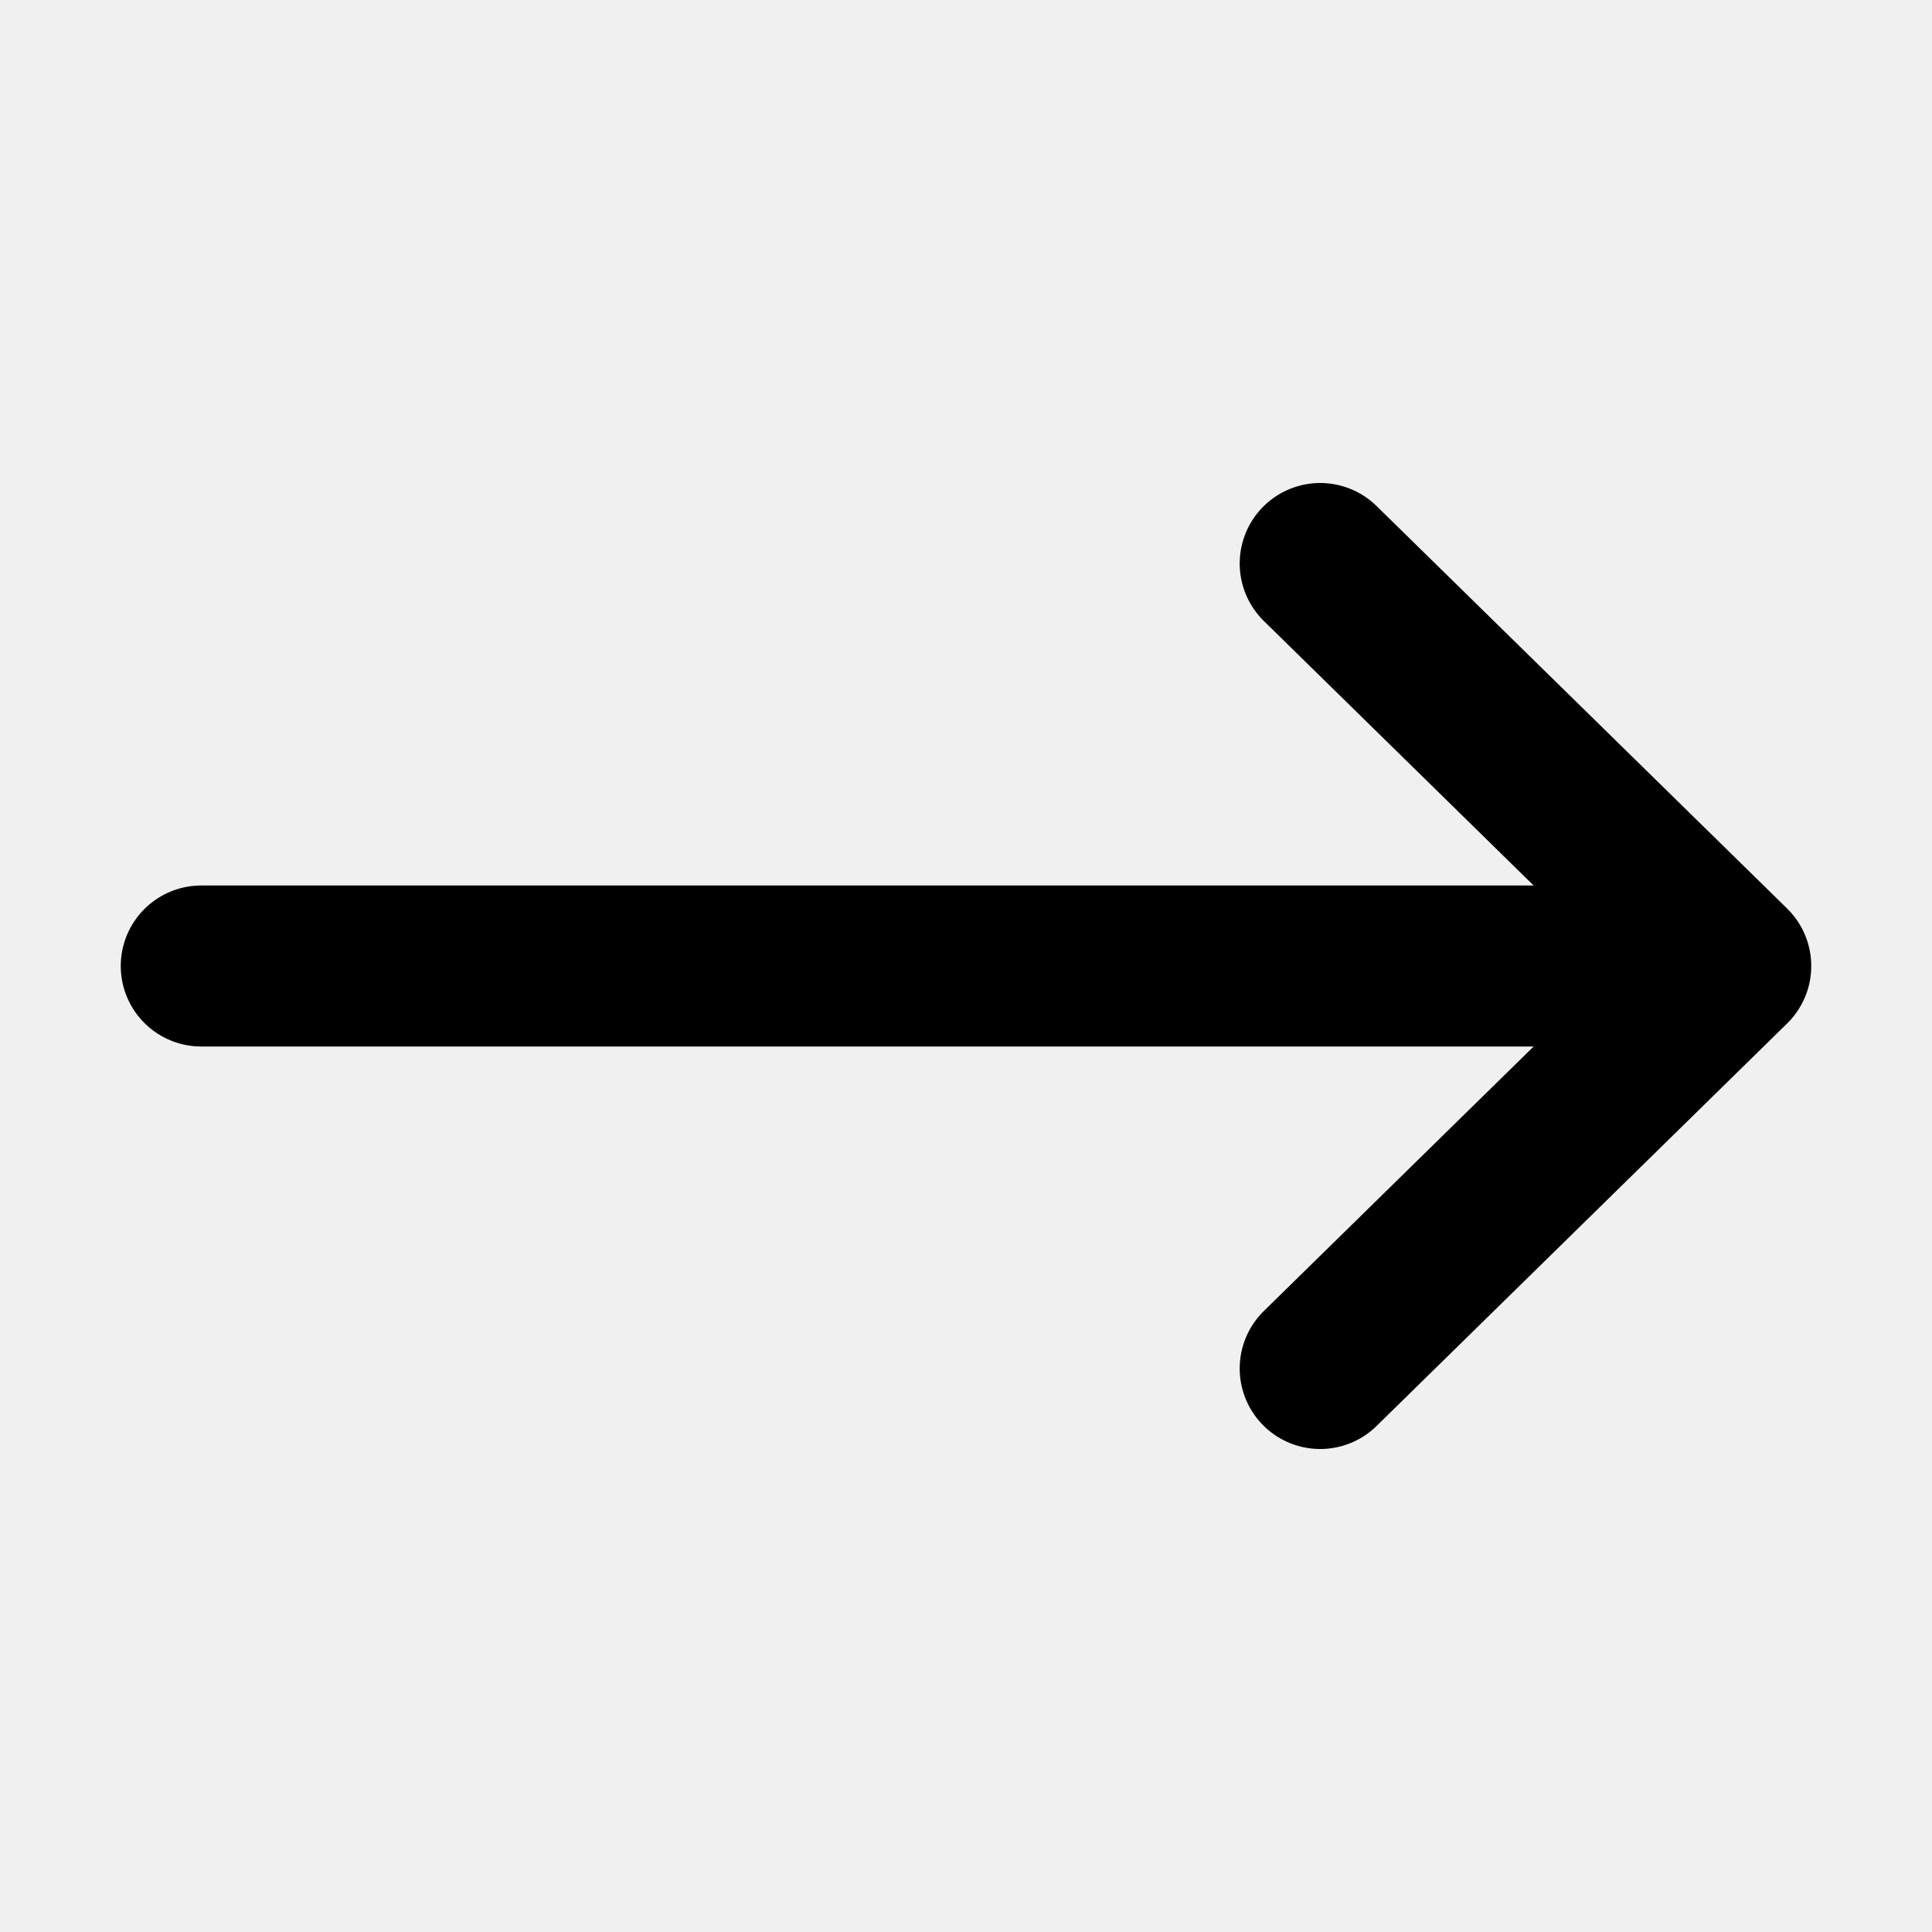
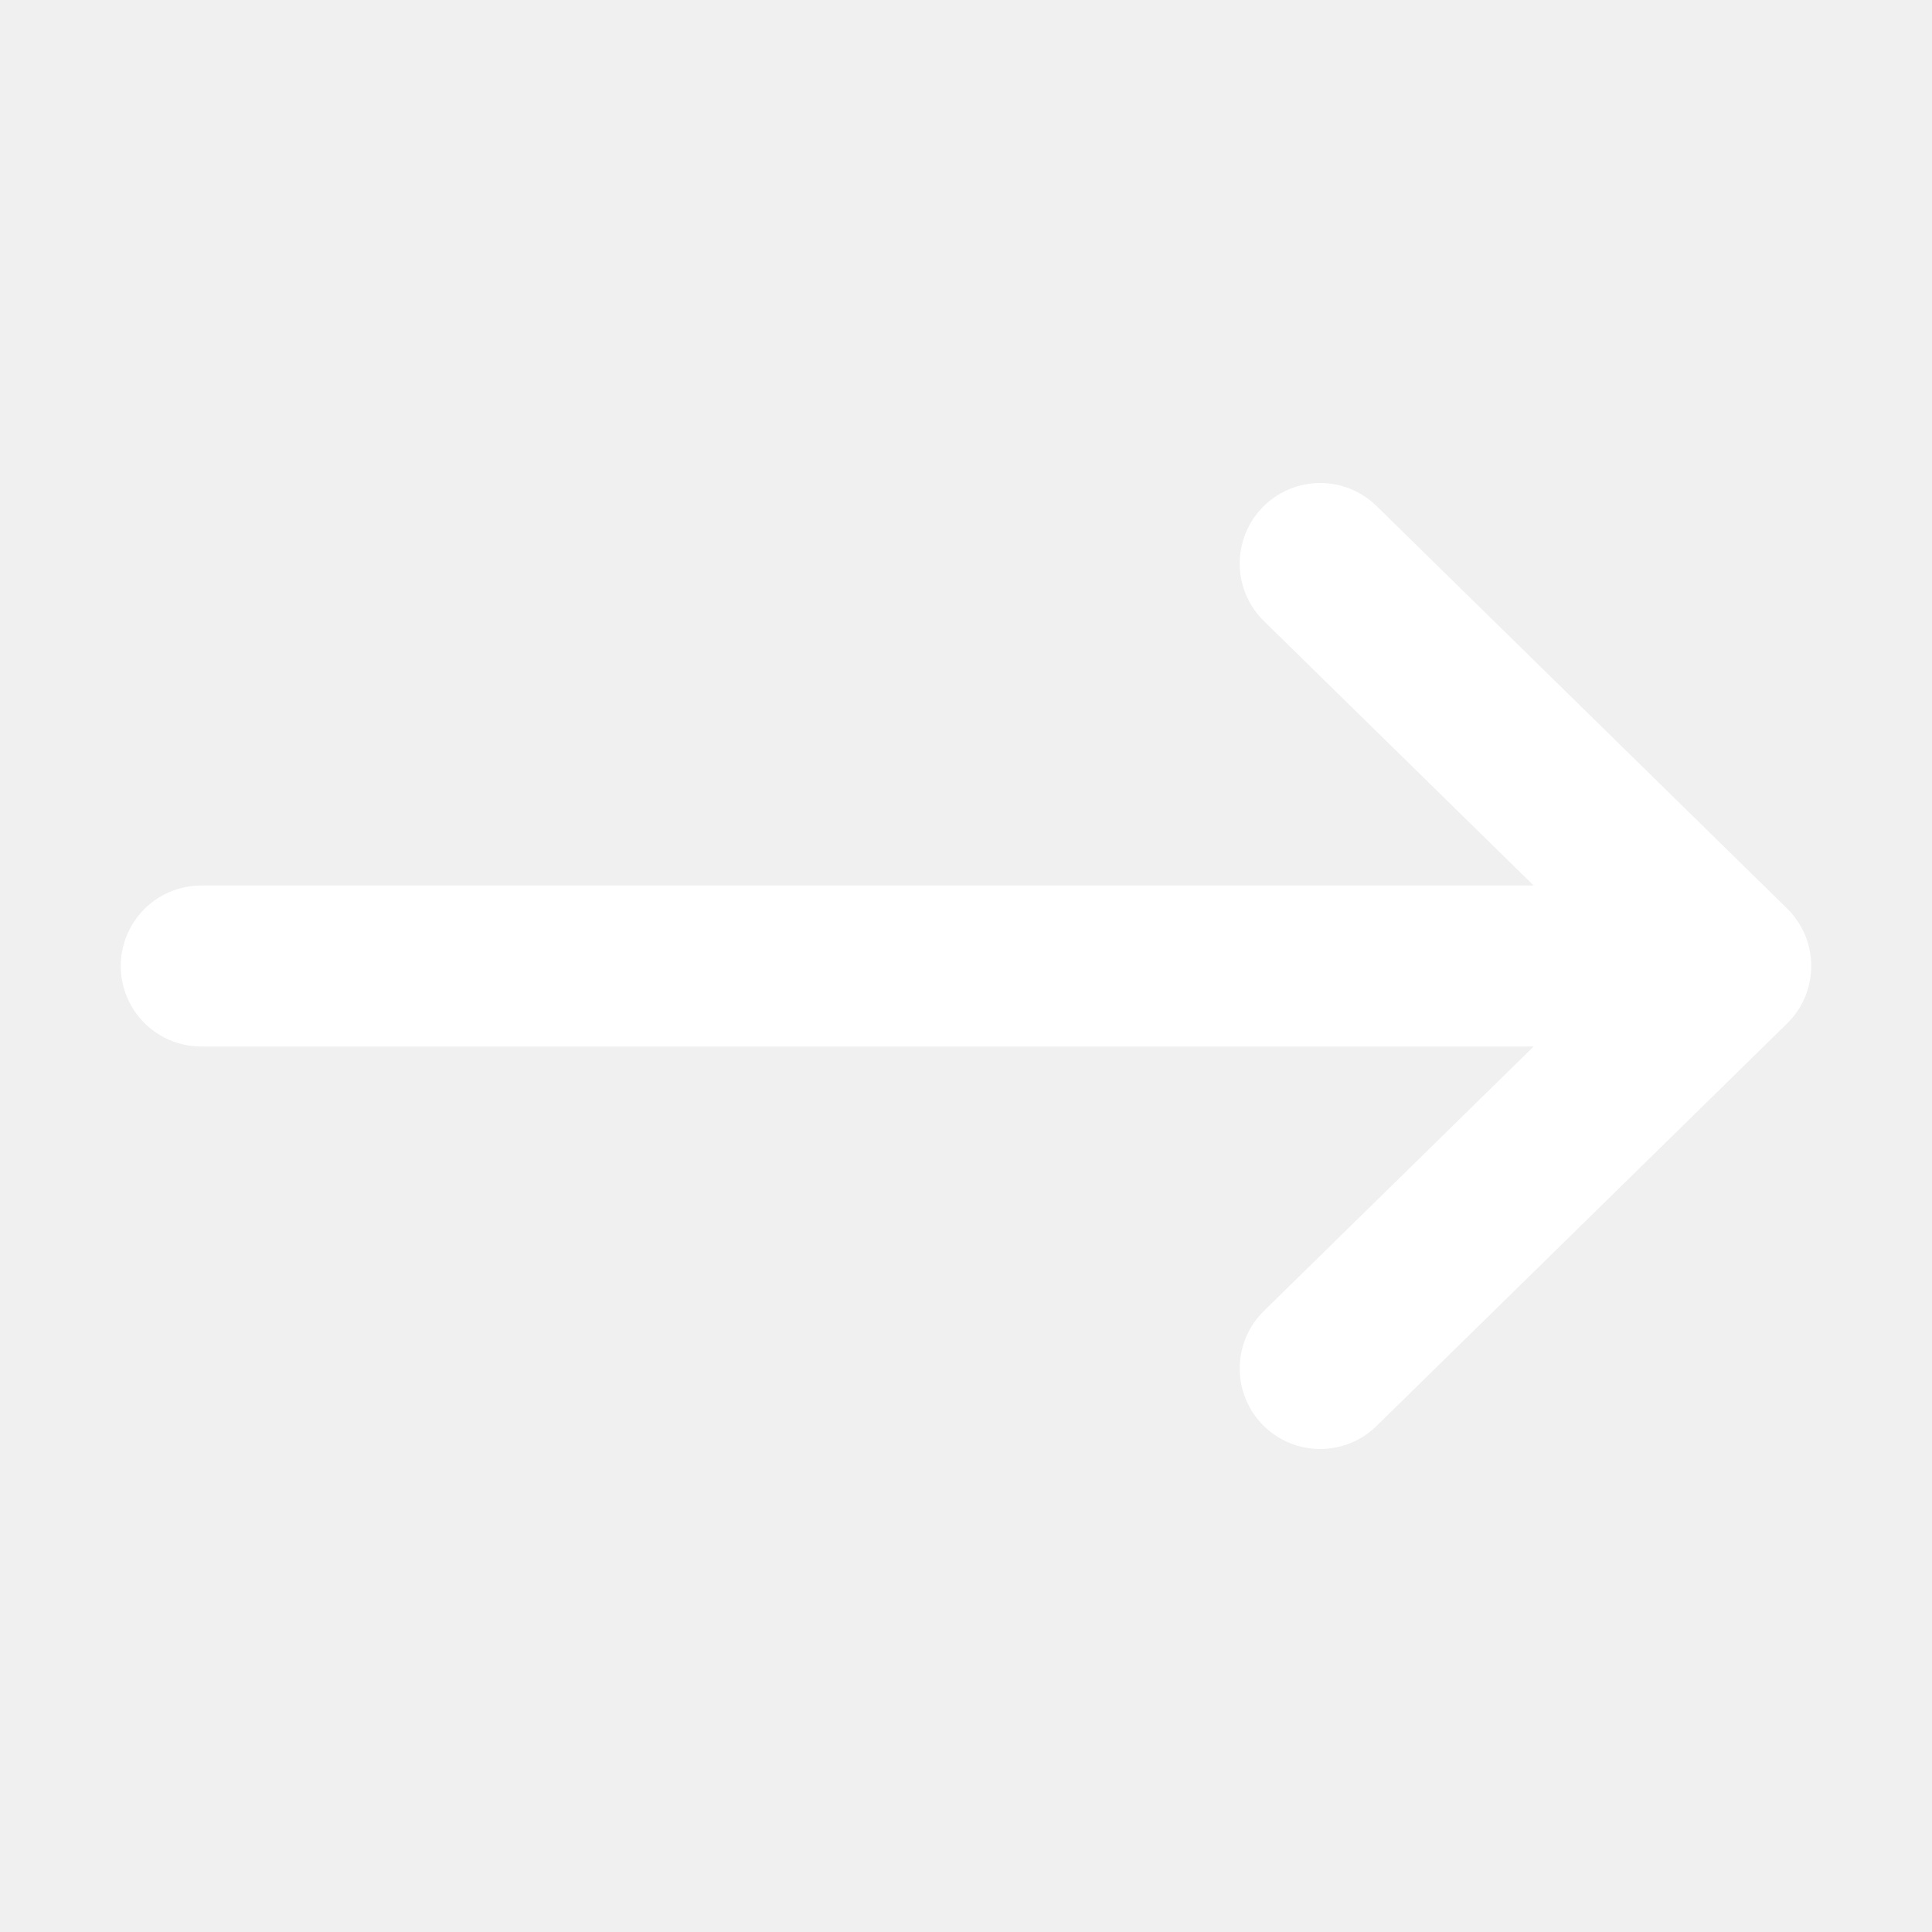
<svg xmlns="http://www.w3.org/2000/svg" width="800px" height="800px" viewBox="0 0 24 24">
  <g id="Complete">
    <g id="arrow-right">
      <g>
-         <polyline data-name="Right" fill="none" id="Right-2" points="16.4 7 21.5 12 16.4 17" stroke="#000000" stroke-linecap="round" stroke-linejoin="round" stroke-width="2" />
-         <line fill="none" stroke="#000000" stroke-linecap="round" stroke-linejoin="round" stroke-width="2" x1="2.5" x2="19.2" y1="12" y2="12" />
+         <polyline data-name="Right" fill="none" id="Right-2" points="16.4 7 21.5 12 16.4 17" stroke="#ffffff" stroke-linecap="round" stroke-linejoin="round" stroke-width="2" />
+         <line fill="none" stroke="#ffffff" stroke-linecap="round" stroke-linejoin="round" stroke-width="2" x1="2.5" x2="19.2" y1="12" y2="12" />
      </g>
    </g>
  </g>
</svg>
